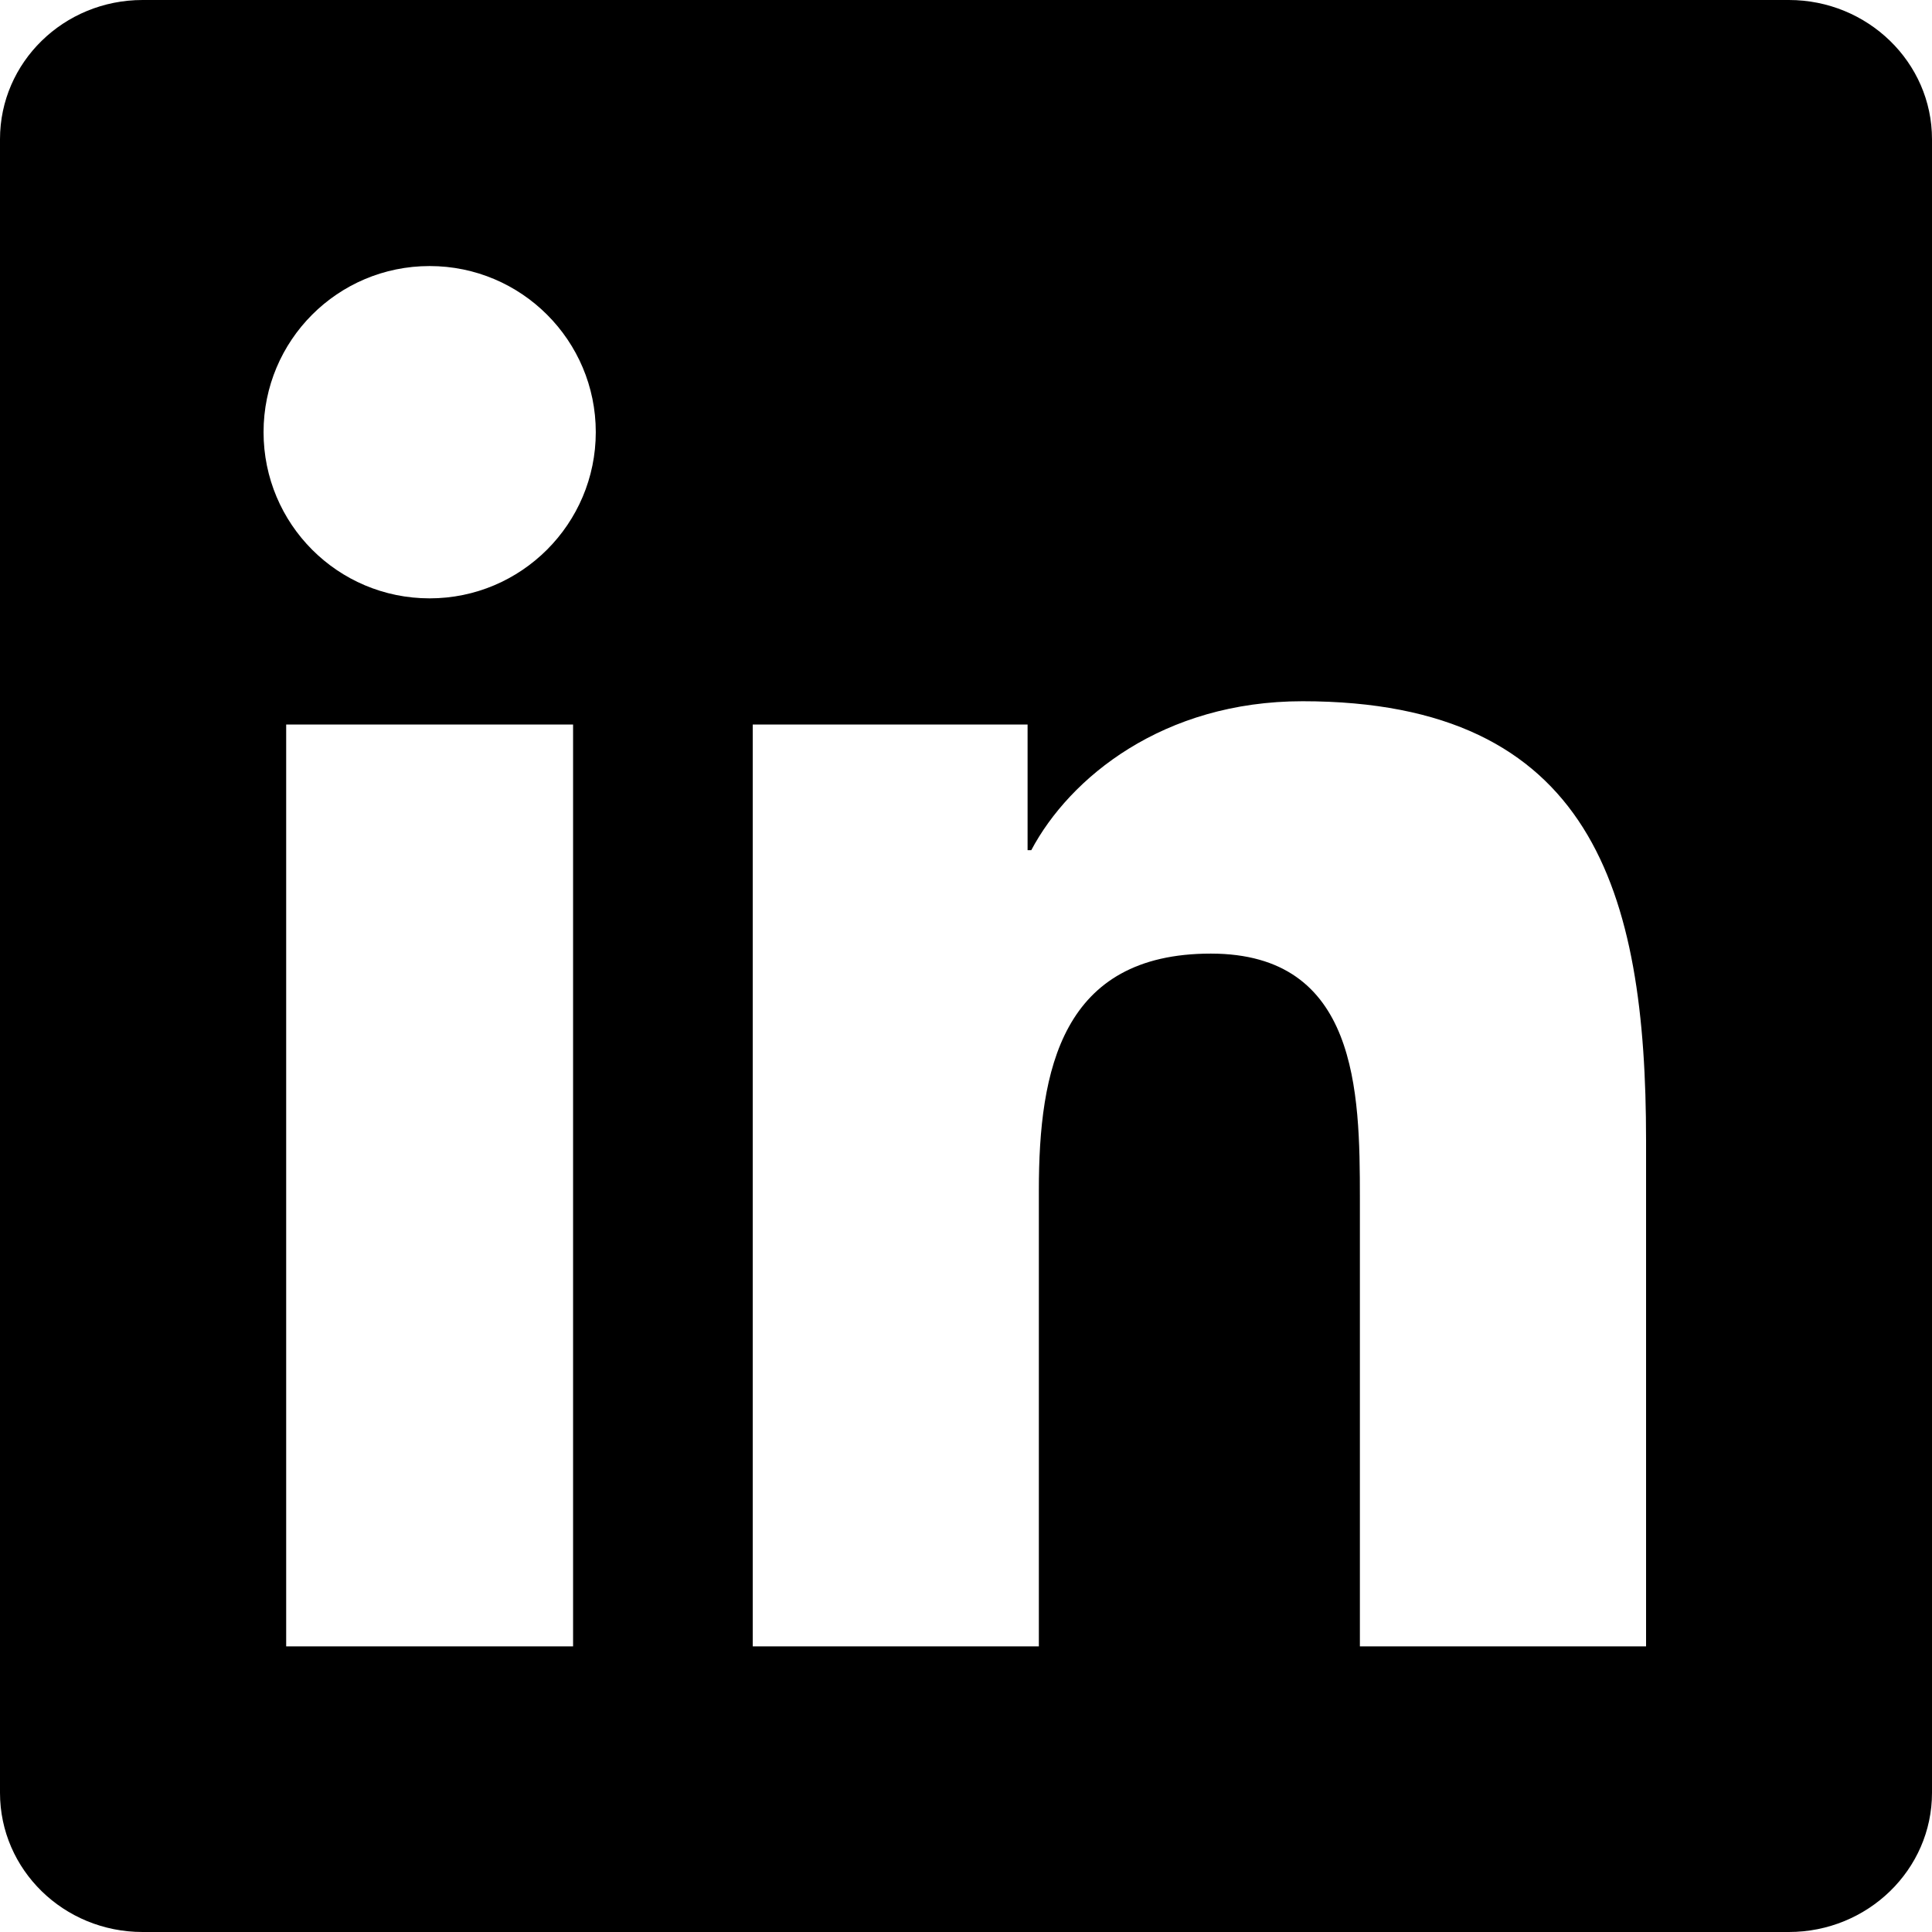
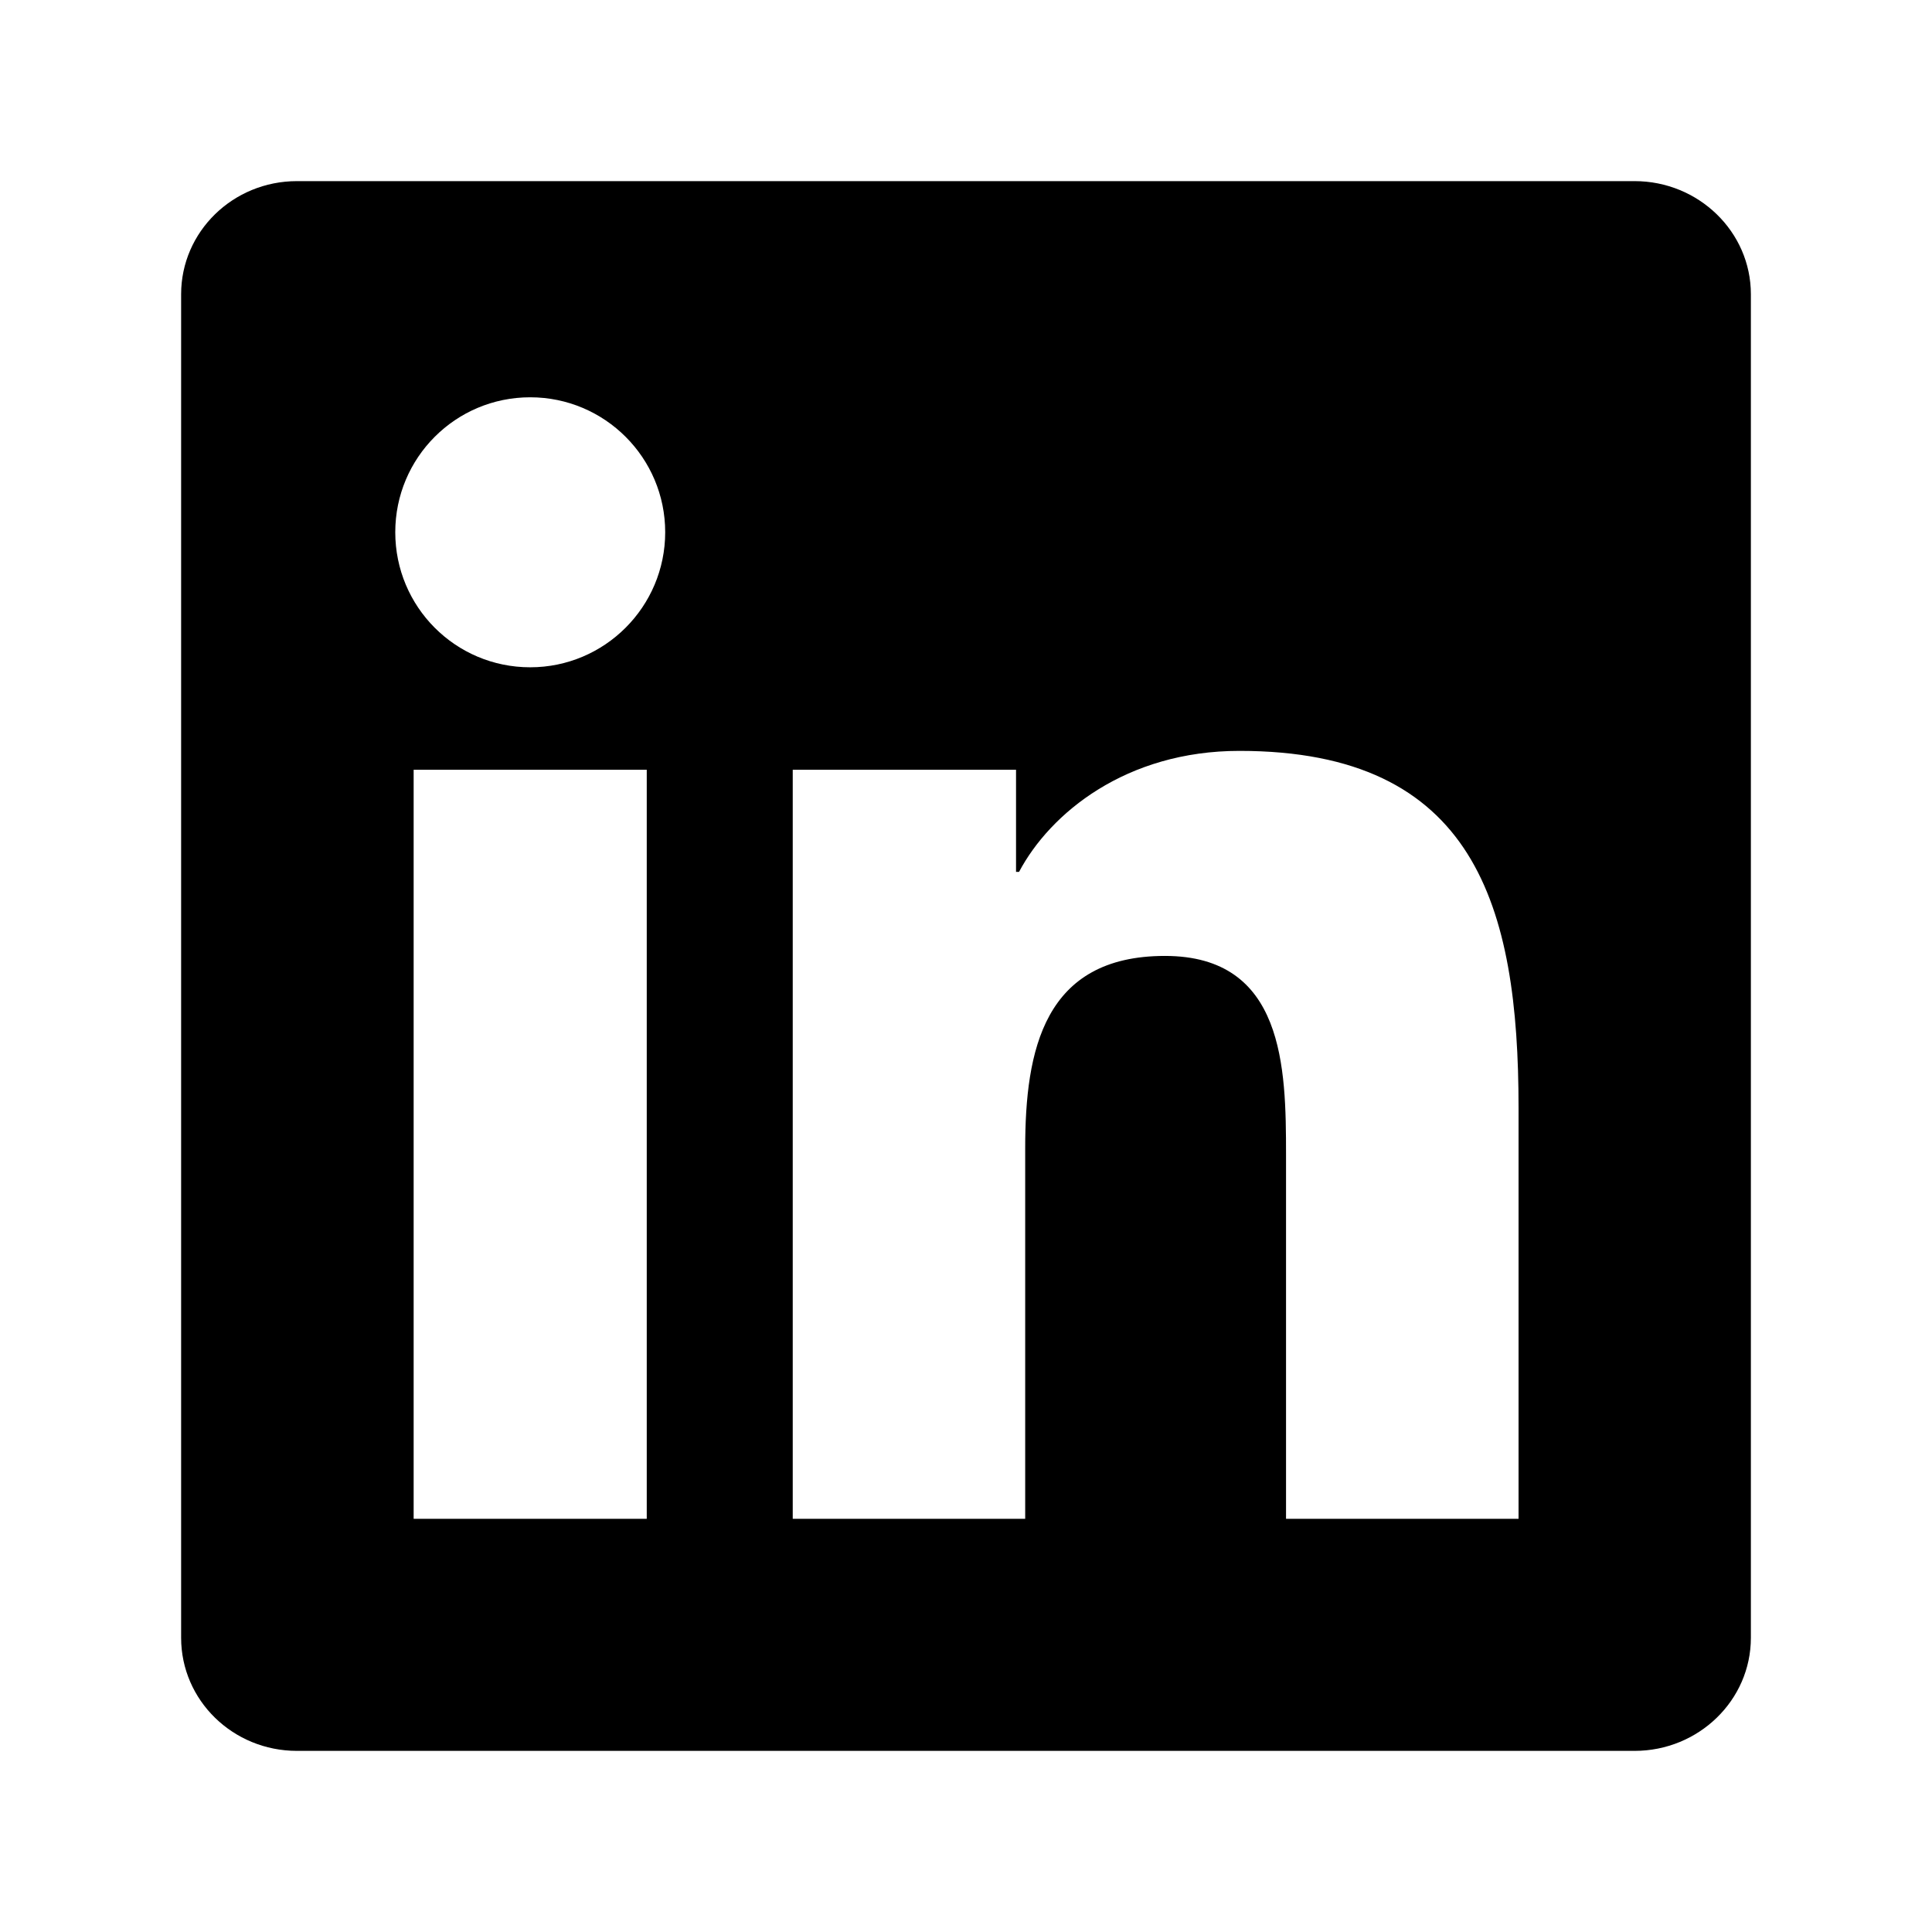
<svg xmlns="http://www.w3.org/2000/svg" width="24" height="24" viewBox="0 0 24 24" fill="none" stroke="currentColor" stroke-width="1.5" stroke-linecap="round" stroke-linejoin="round">
-   <path d="M20.447 20.452h-3.554v-5.569c0-1.328-.027-3.037-1.852-3.037-1.853 0-2.136 1.445-2.136 2.939v5.667H9.351V9h3.414v1.561h.046c.477-.9 1.637-1.85 3.37-1.85 3.601 0 4.267 2.37 4.267 5.455v6.286zM5.337 7.433c-1.144 0-2.063-.926-2.063-2.065 0-1.138.92-2.063 2.063-2.063 1.14 0 2.064.925 2.064 2.063 0 1.139-.925 2.065-2.064 2.065zm1.782 13.019H3.555V9h3.564v11.452zM22.225 0H1.771C.792 0 0 .774 0 1.729v20.542C0 23.227.792 24 1.771 24h20.451C23.2 24 24 23.227 24 22.271V1.729C24 .774 23.2 0 22.222 0h.003z" fill="currentColor" stroke="none" />
+   <g transform="translate(2.25 2.25) scale(0.8125)">
+     <path d="M20.447 20.452h-3.554v-5.569c0-1.328-.027-3.037-1.852-3.037-1.853 0-2.136 1.445-2.136 2.939v5.667H9.351V9h3.414v1.561h.046c.477-.9 1.637-1.85 3.37-1.85 3.601 0 4.267 2.37 4.267 5.455v6.286zM5.337 7.433c-1.144 0-2.063-.926-2.063-2.065 0-1.138.92-2.063 2.063-2.063 1.14 0 2.064.925 2.064 2.063 0 1.139-.925 2.065-2.064 2.065zm1.782 13.019H3.555V9h3.564v11.452zM22.225 0H1.771C.792 0 0 .774 0 1.729v20.542C0 23.227.792 24 1.771 24h20.451C23.2 24 24 23.227 24 22.271V1.729C24 .774 23.2 0 22.222 0h.003z" fill="currentColor" stroke="none" />
+   </g>
</svg>
